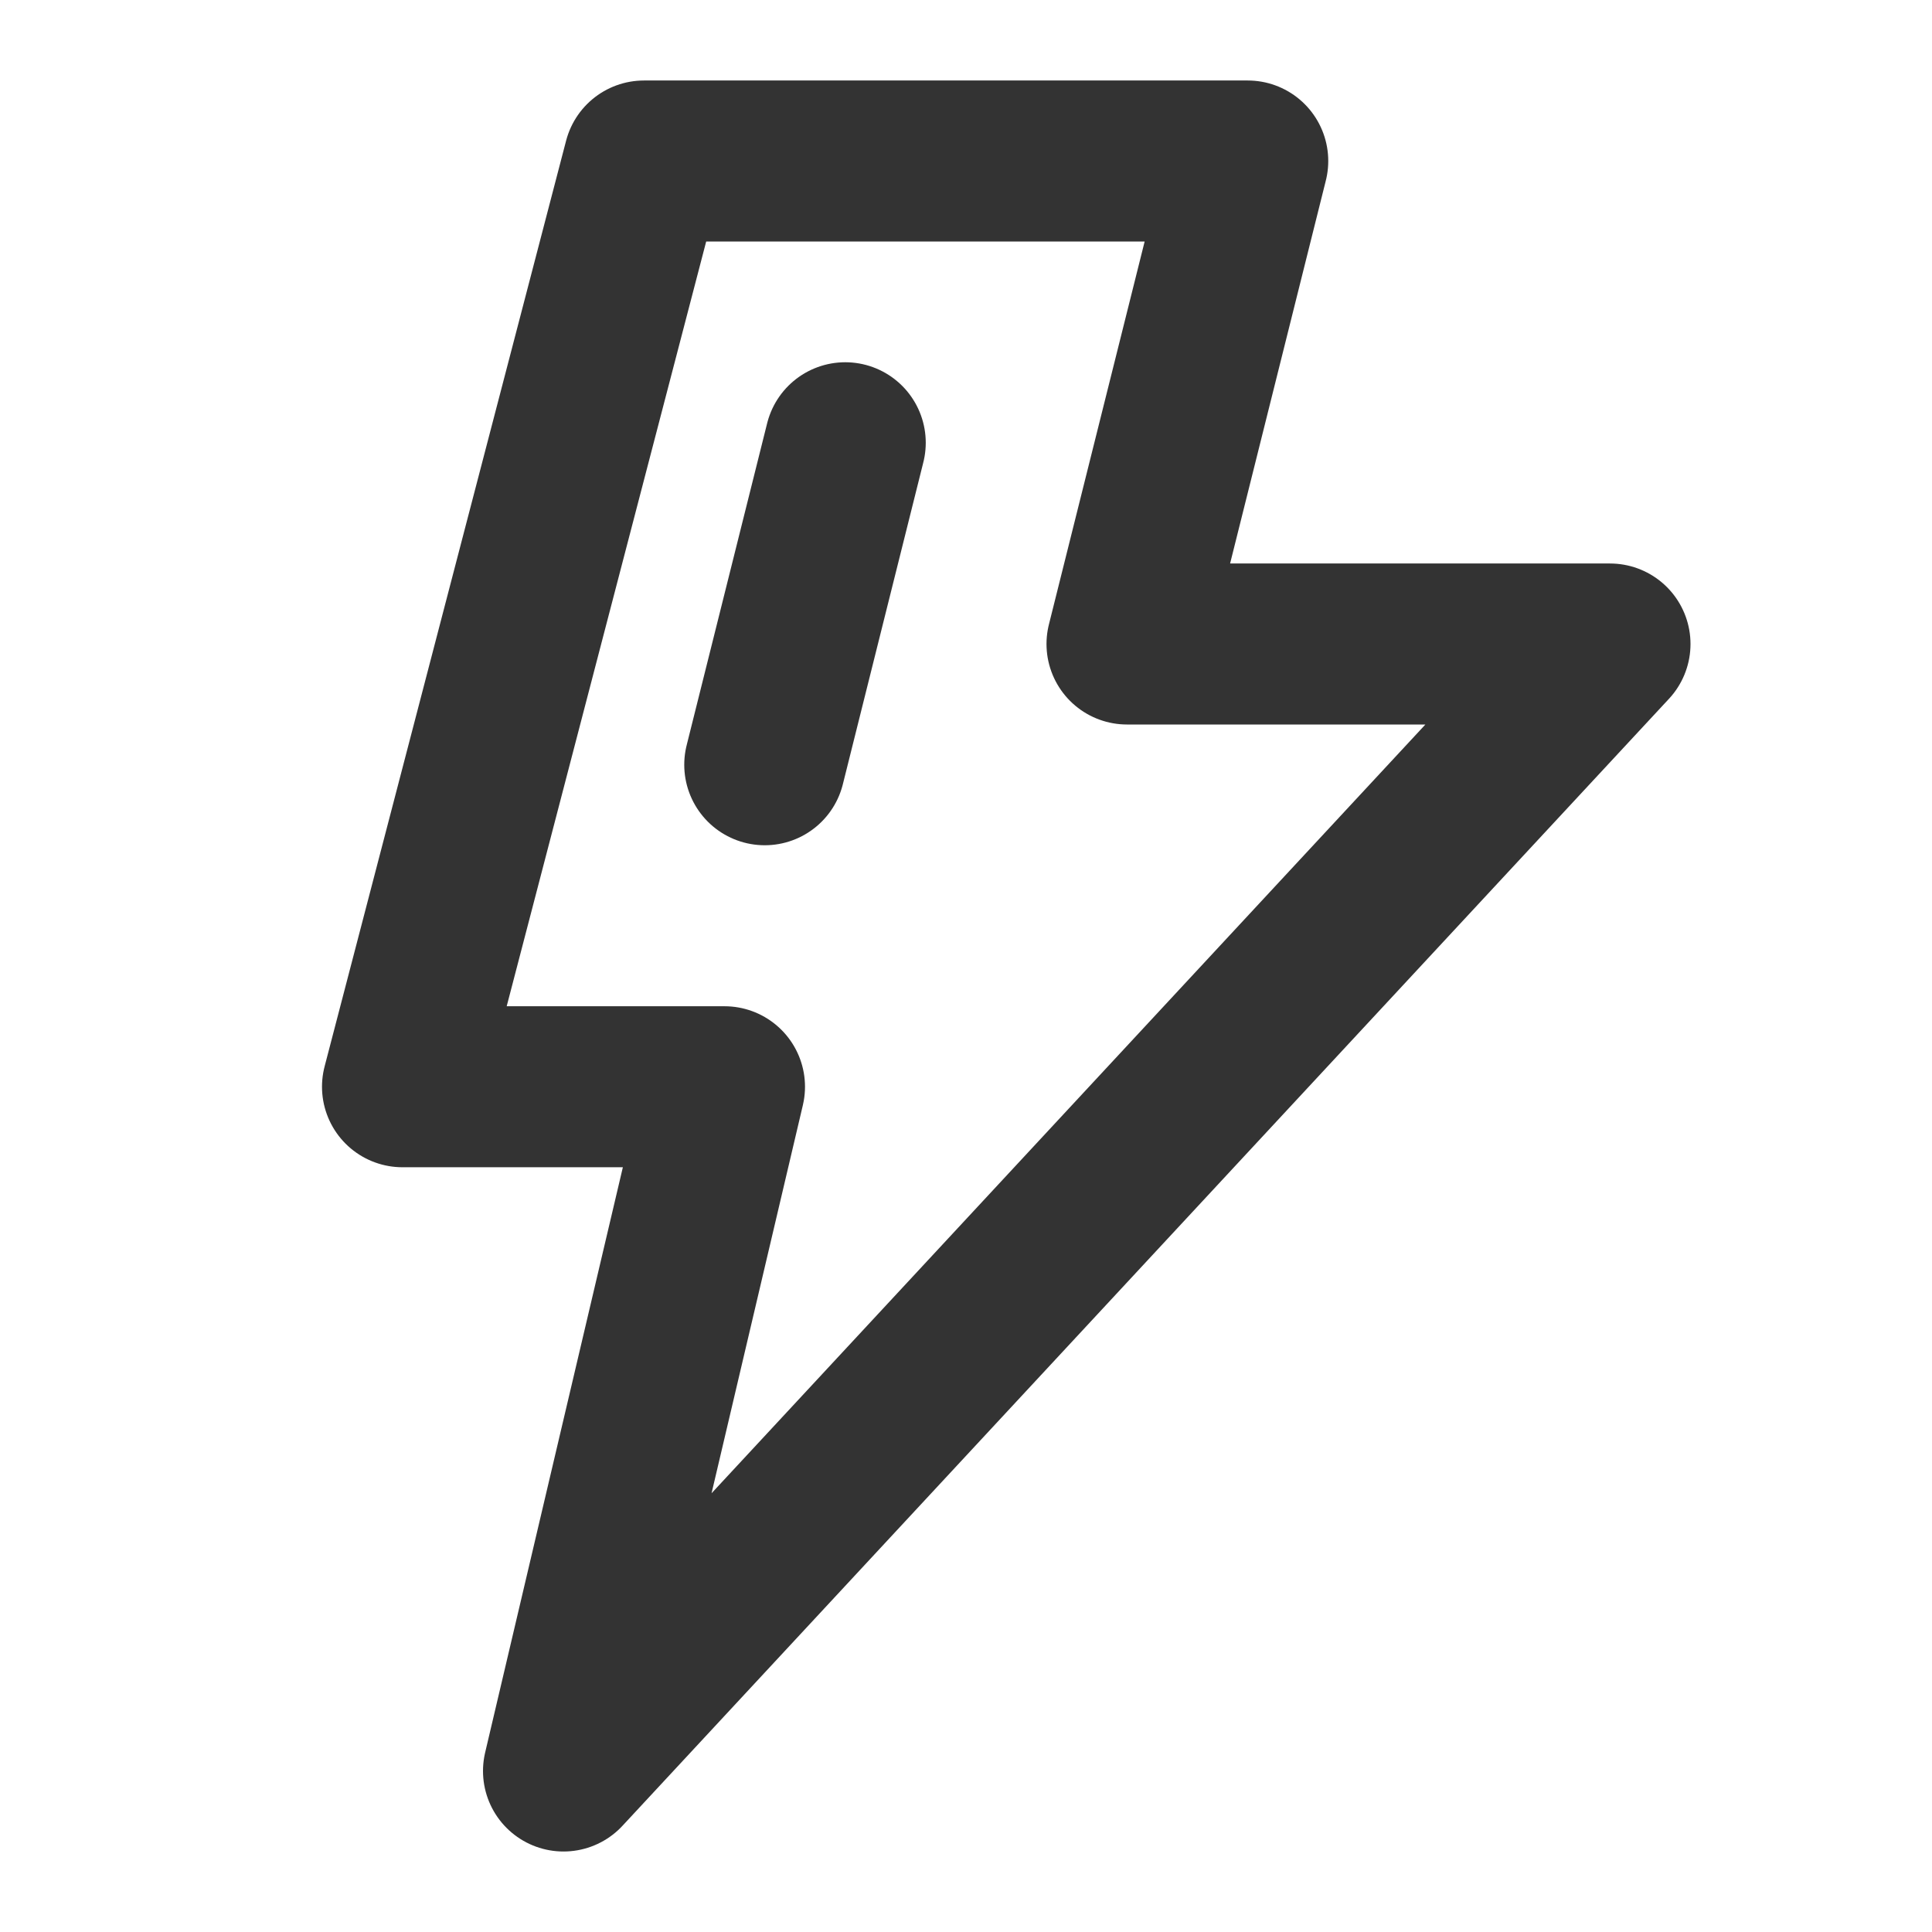
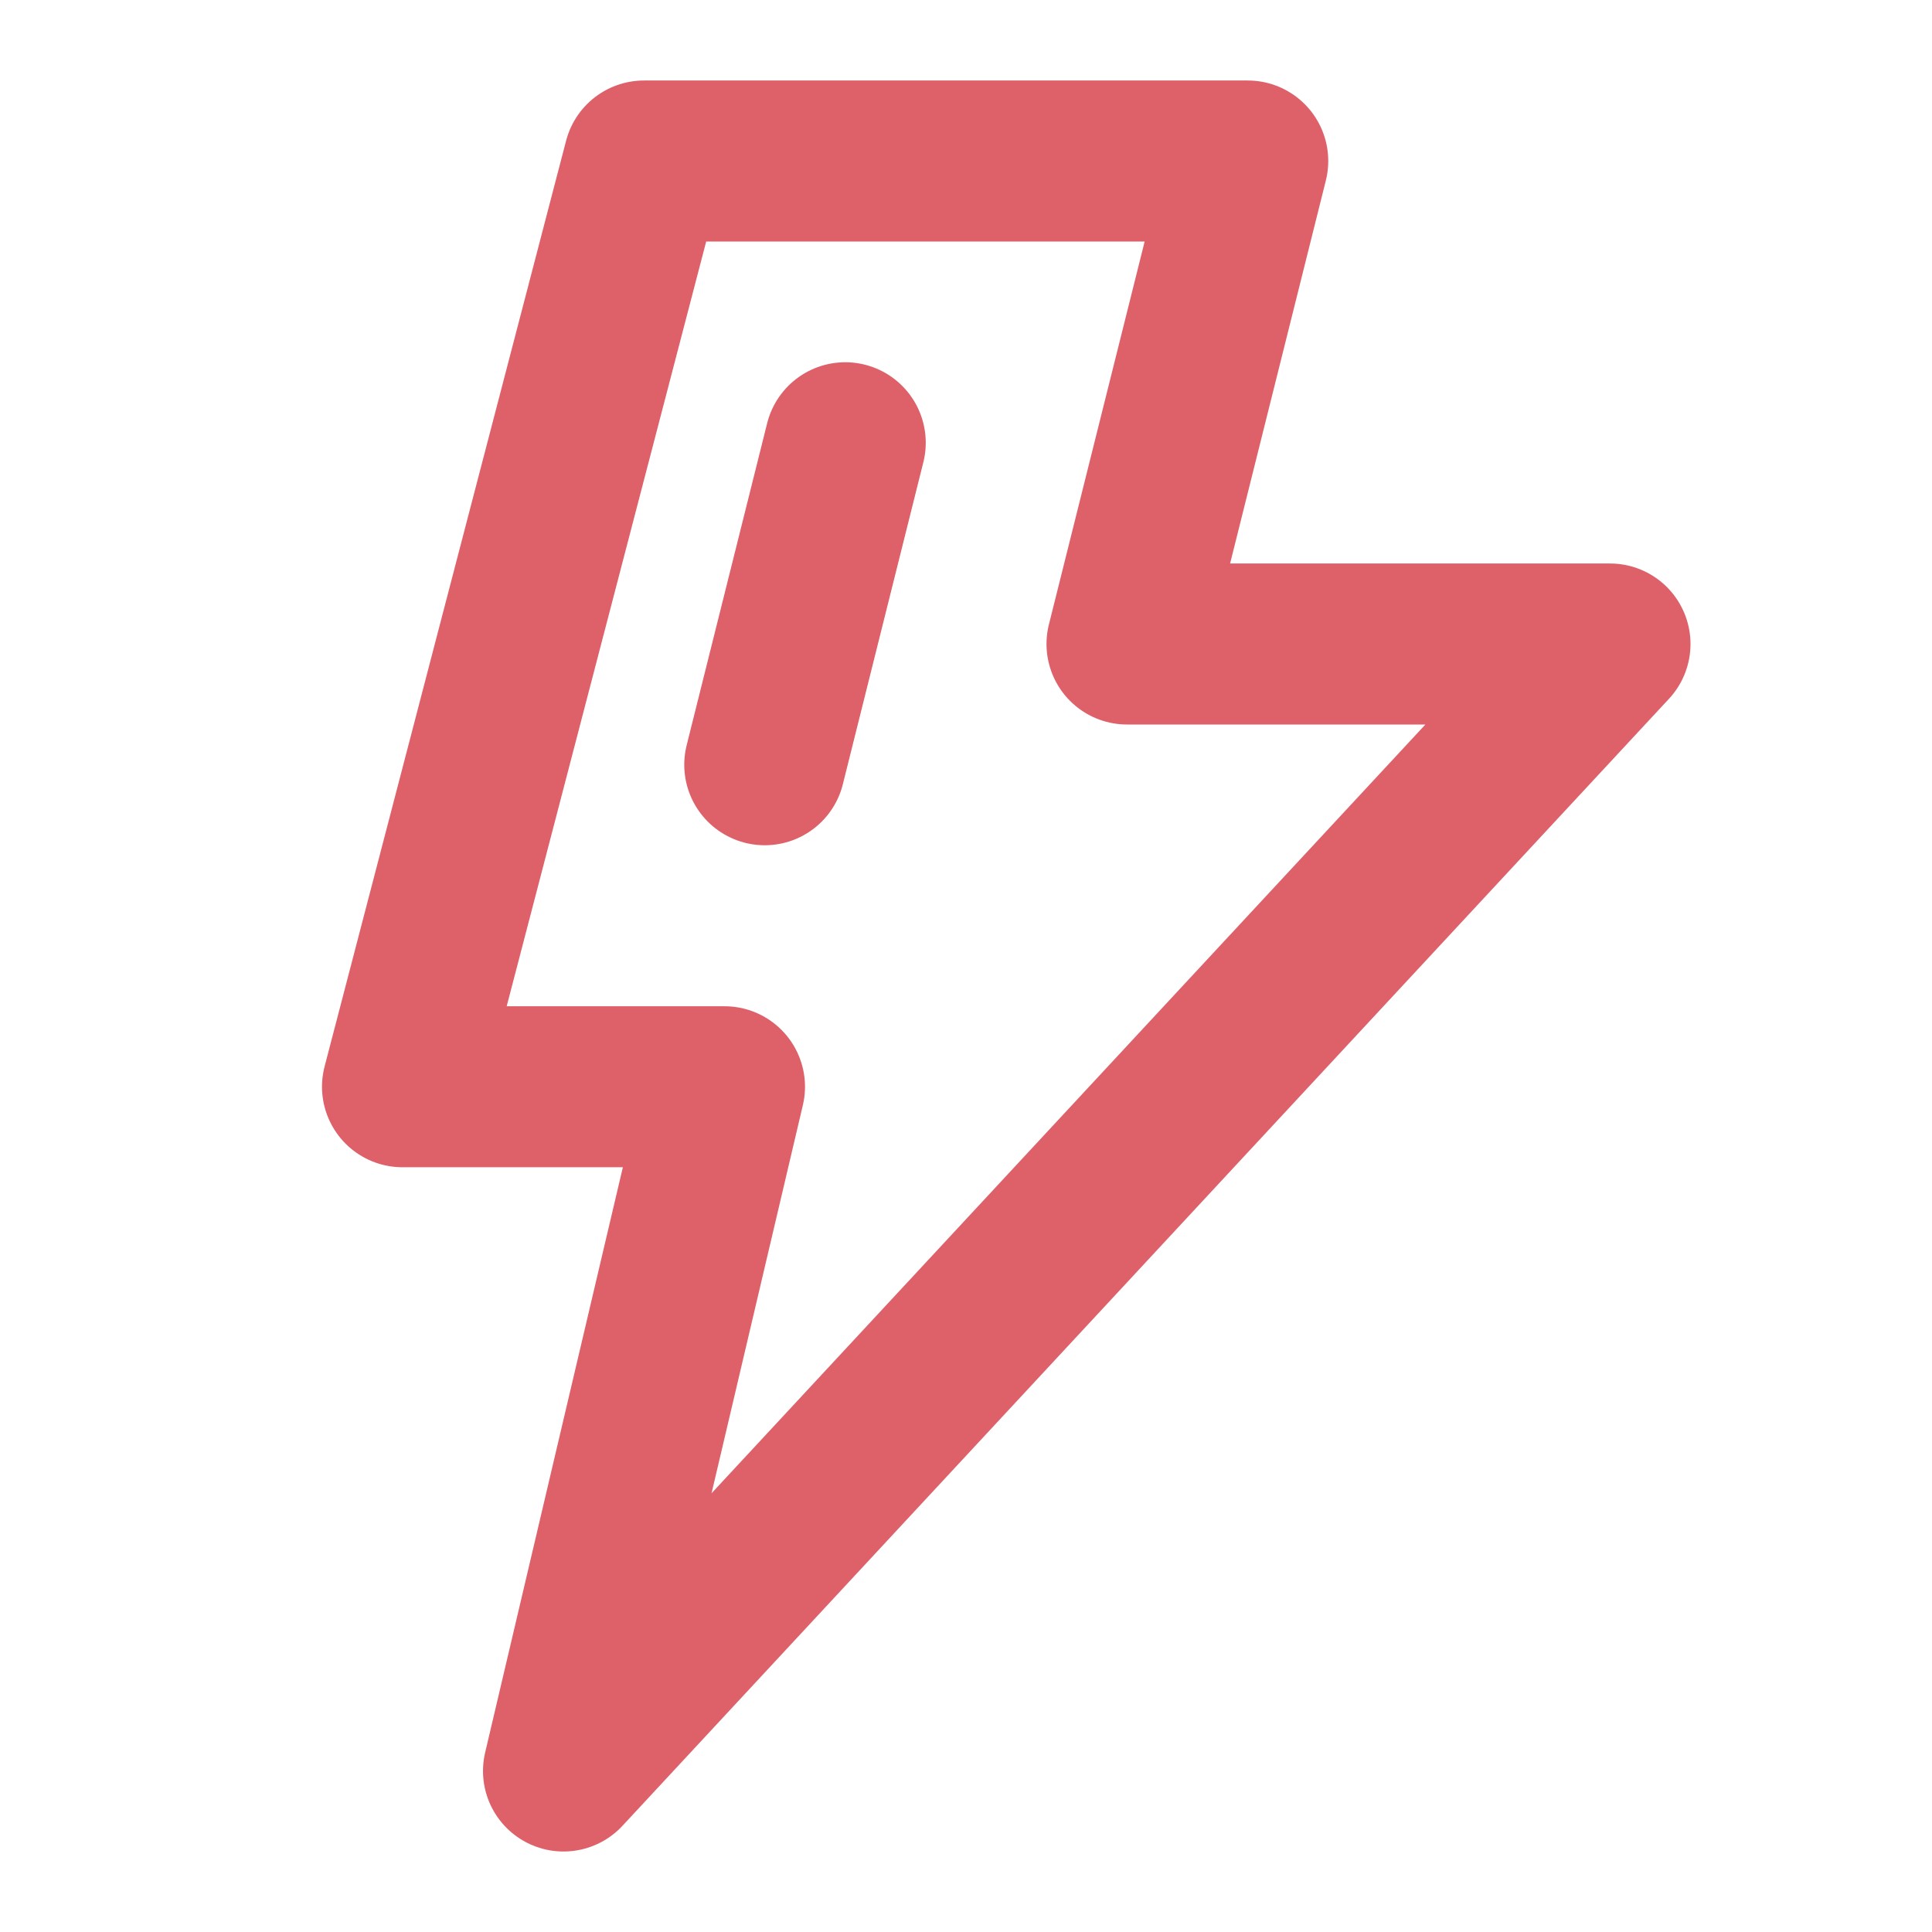
<svg xmlns="http://www.w3.org/2000/svg" width="24" height="24" viewBox="0 0 48 48" fill="none">
-   <path d="M31 4H16L10 27H18L14 44L40 16H28L31 4Z" fill="none" stroke="#333" stroke-width="4" stroke-linecap="round" stroke-linejoin="round" />
-   <path d="M21 11L19 19" stroke="#333" stroke-width="4" stroke-linecap="round" />
+   <path d="M31 4H16L10 27H18L14 44L40 16H28L31 4Z" fill="none" stroke="#de616a" stroke-width="4" stroke-linecap="round" stroke-linejoin="round" />
+   <path d="M21 11L19 19" stroke="#de616a" stroke-width="4" stroke-linecap="round" />
</svg>
